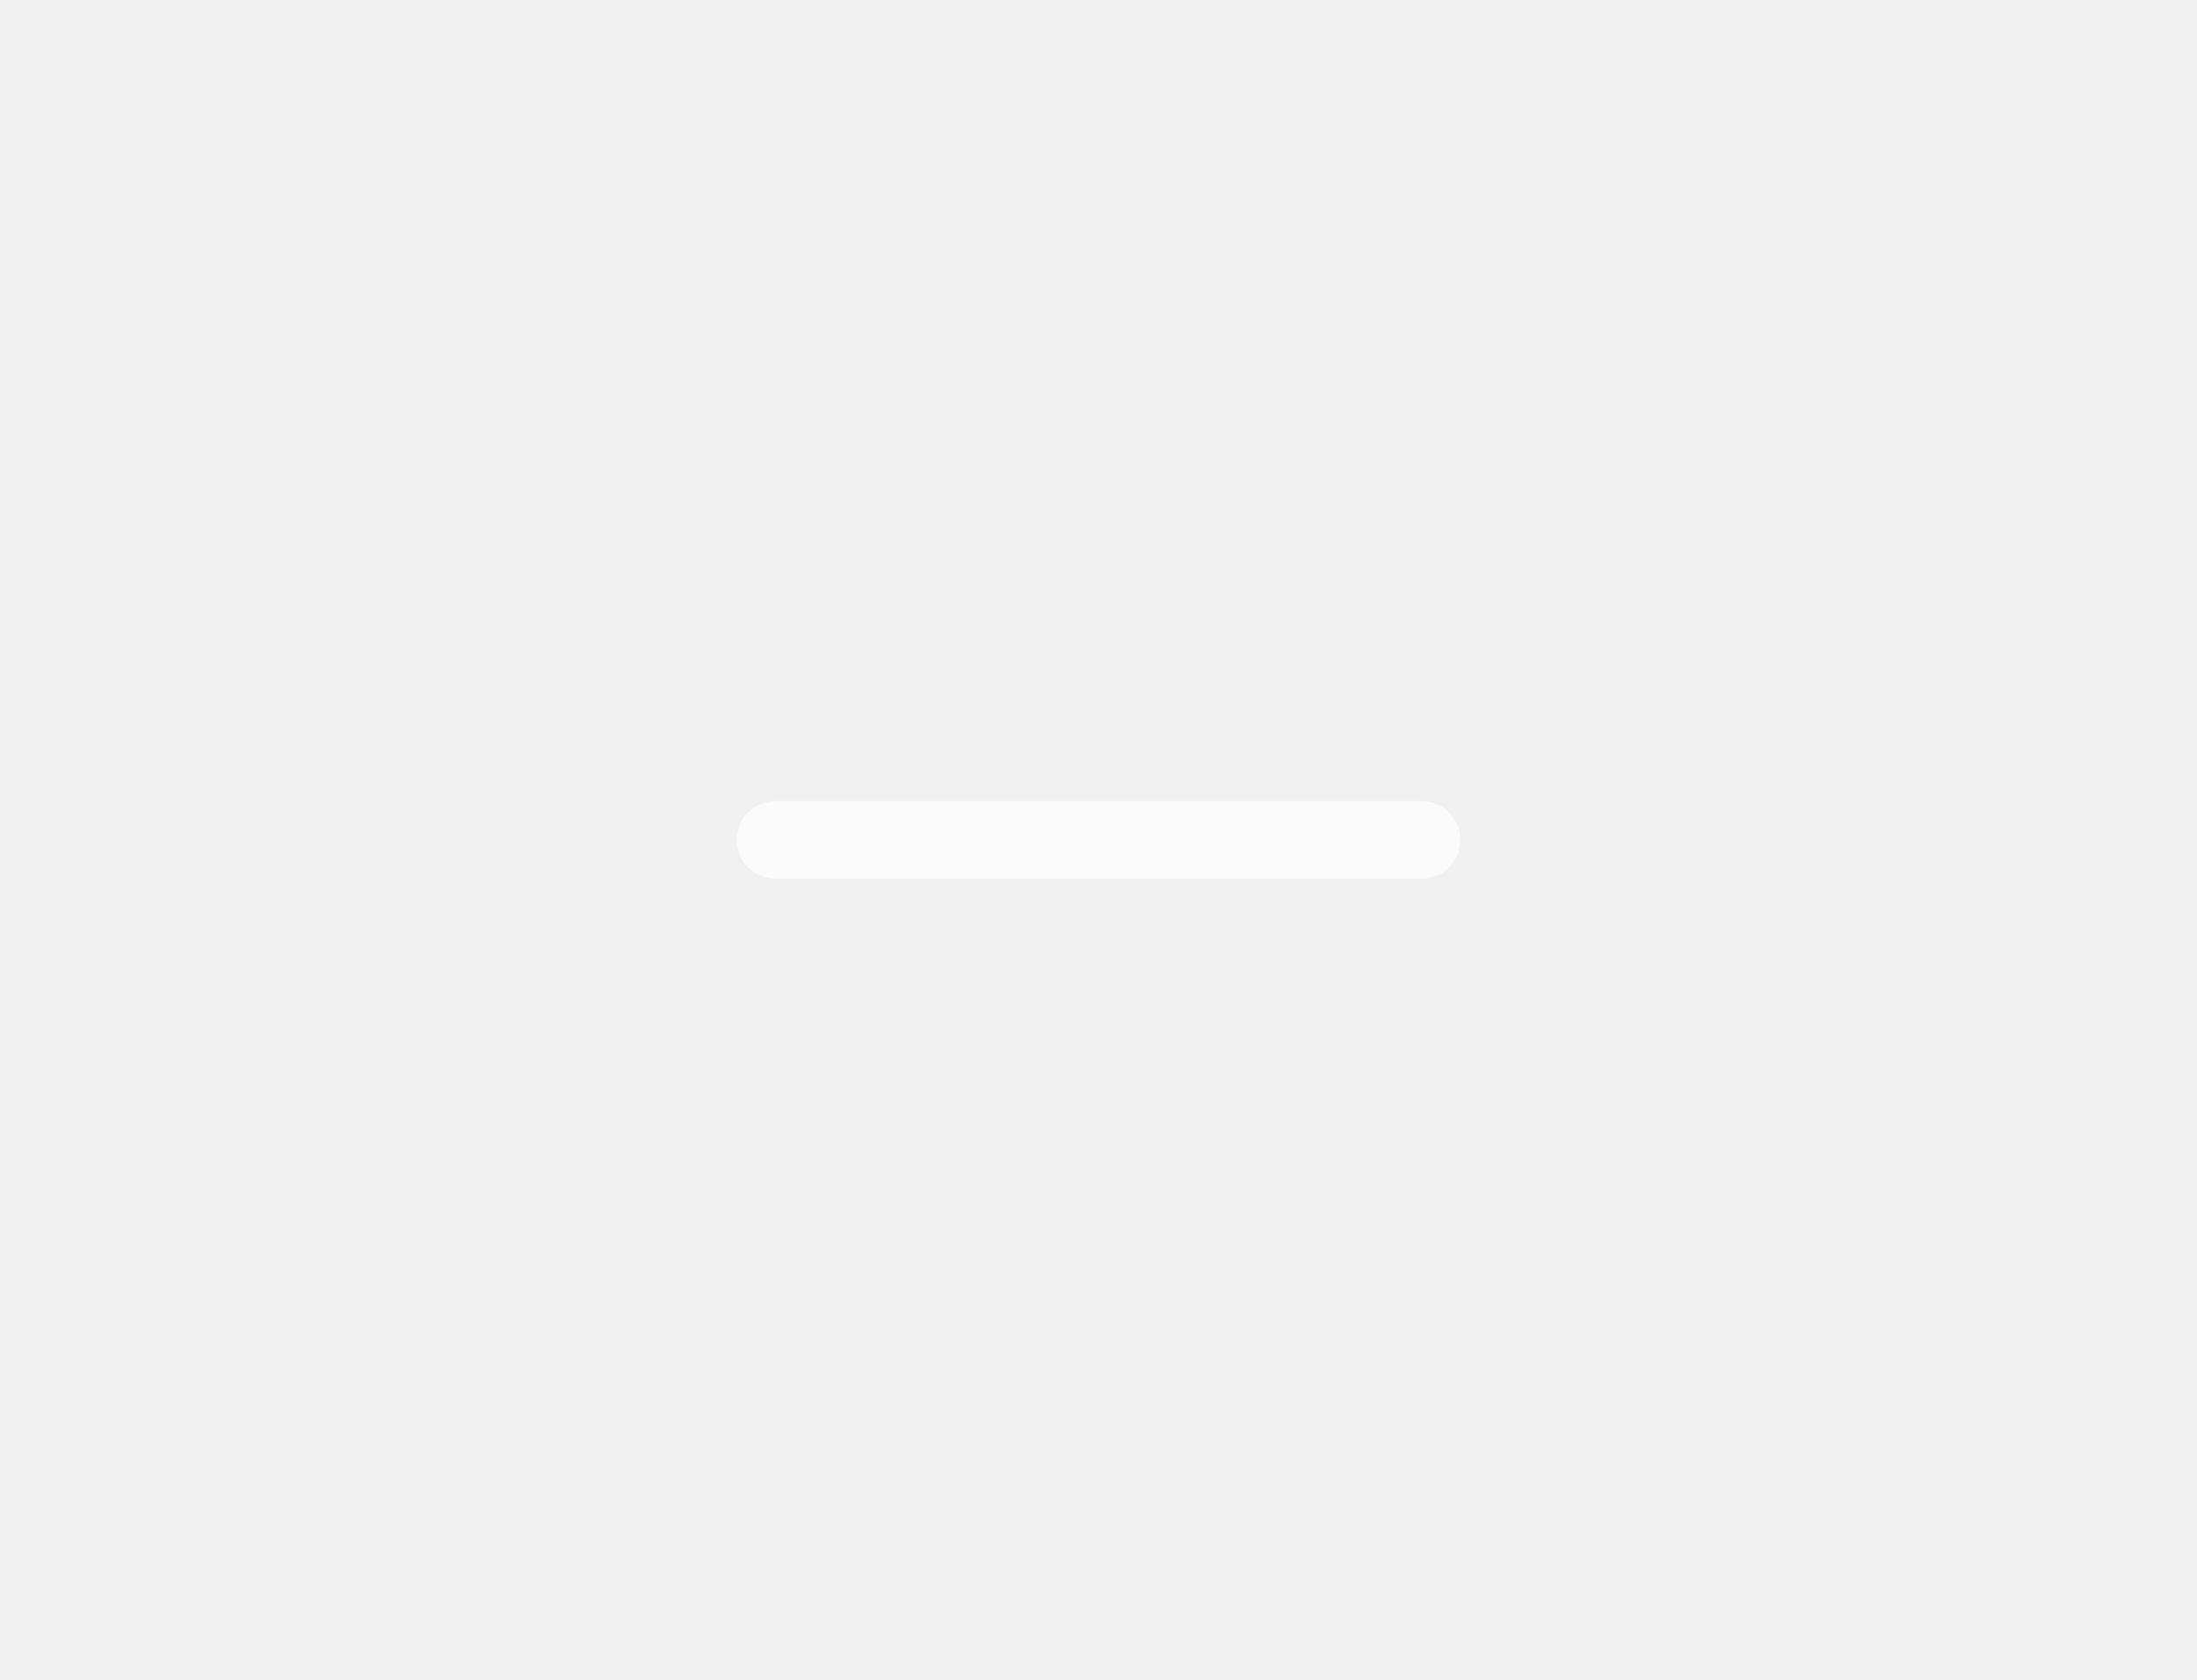
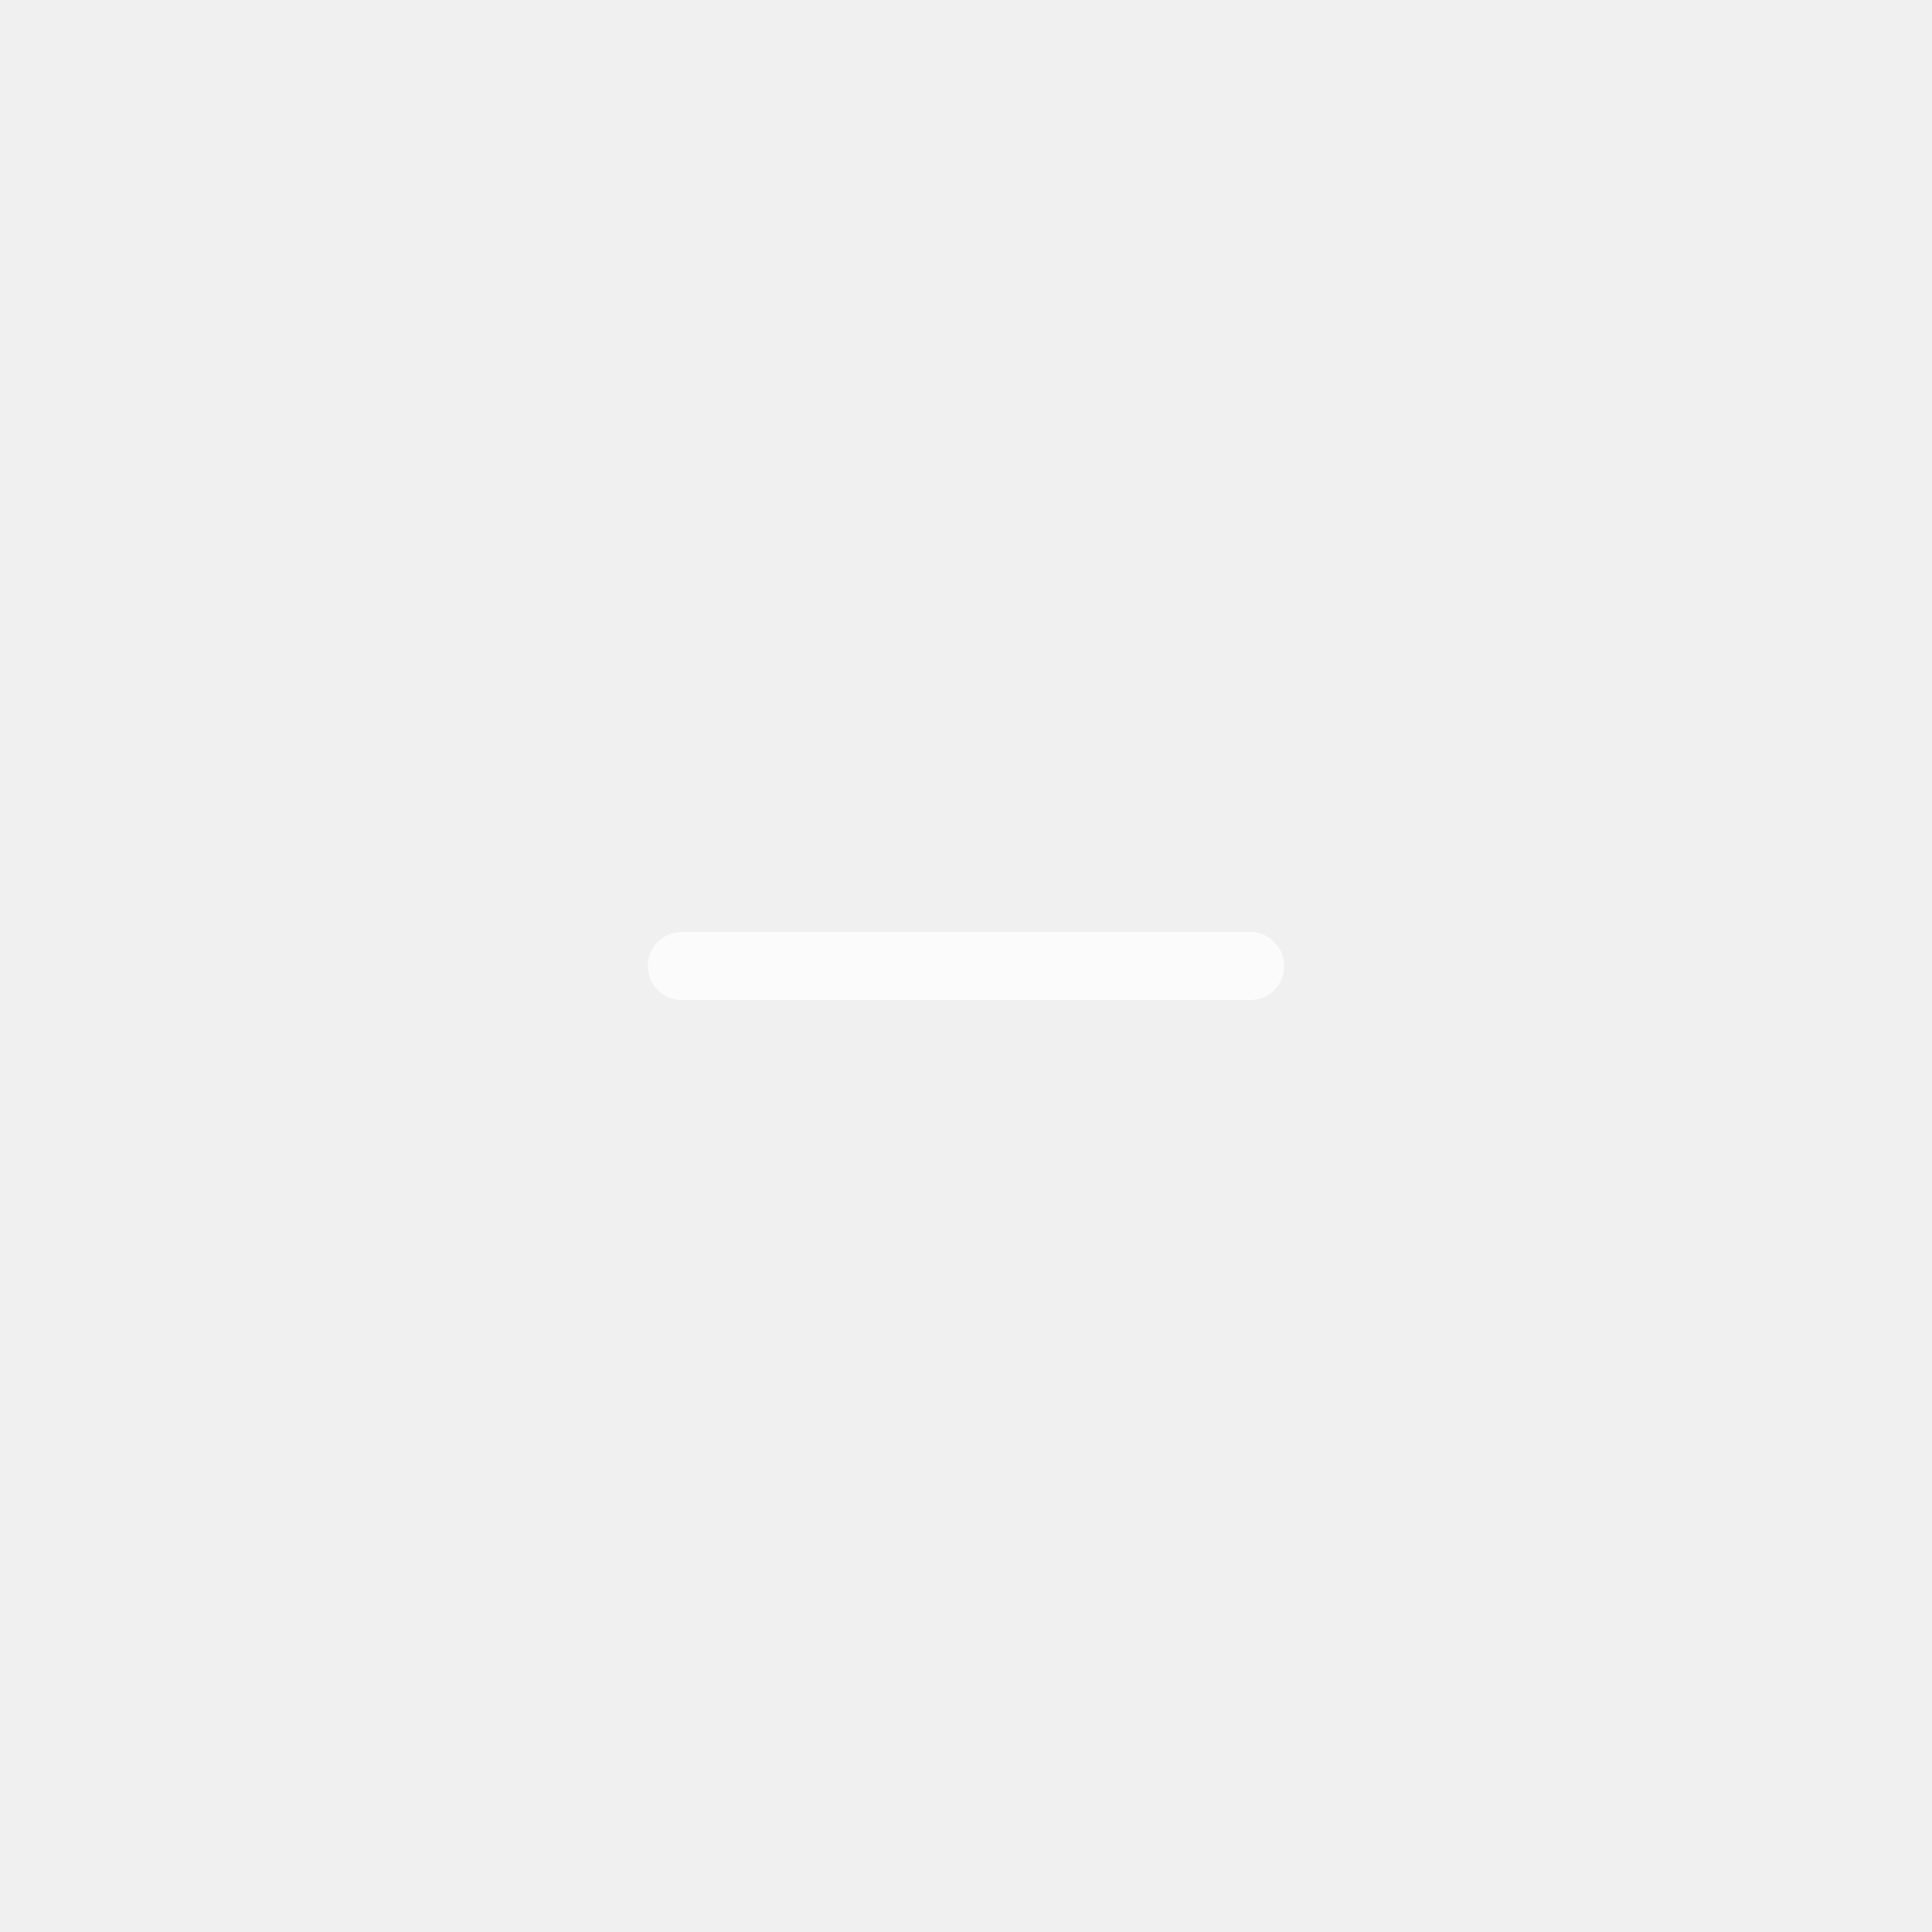
- <svg xmlns="http://www.w3.org/2000/svg" width="34" height="26" viewBox="0 0 34 26">
+ <svg xmlns="http://www.w3.org/2000/svg" width="34" height="34" viewBox="0 -4 34 34">
  <g>
    <rect width="34" height="26" fill="#ffffff" fill-opacity="0" />
    <path d="M12,13 L22,13" fill="none" stroke="#ffffff" stroke-opacity="0.7" stroke-width="1.2" stroke-linecap="round" stroke-linejoin="round" />
  </g>
</svg>
